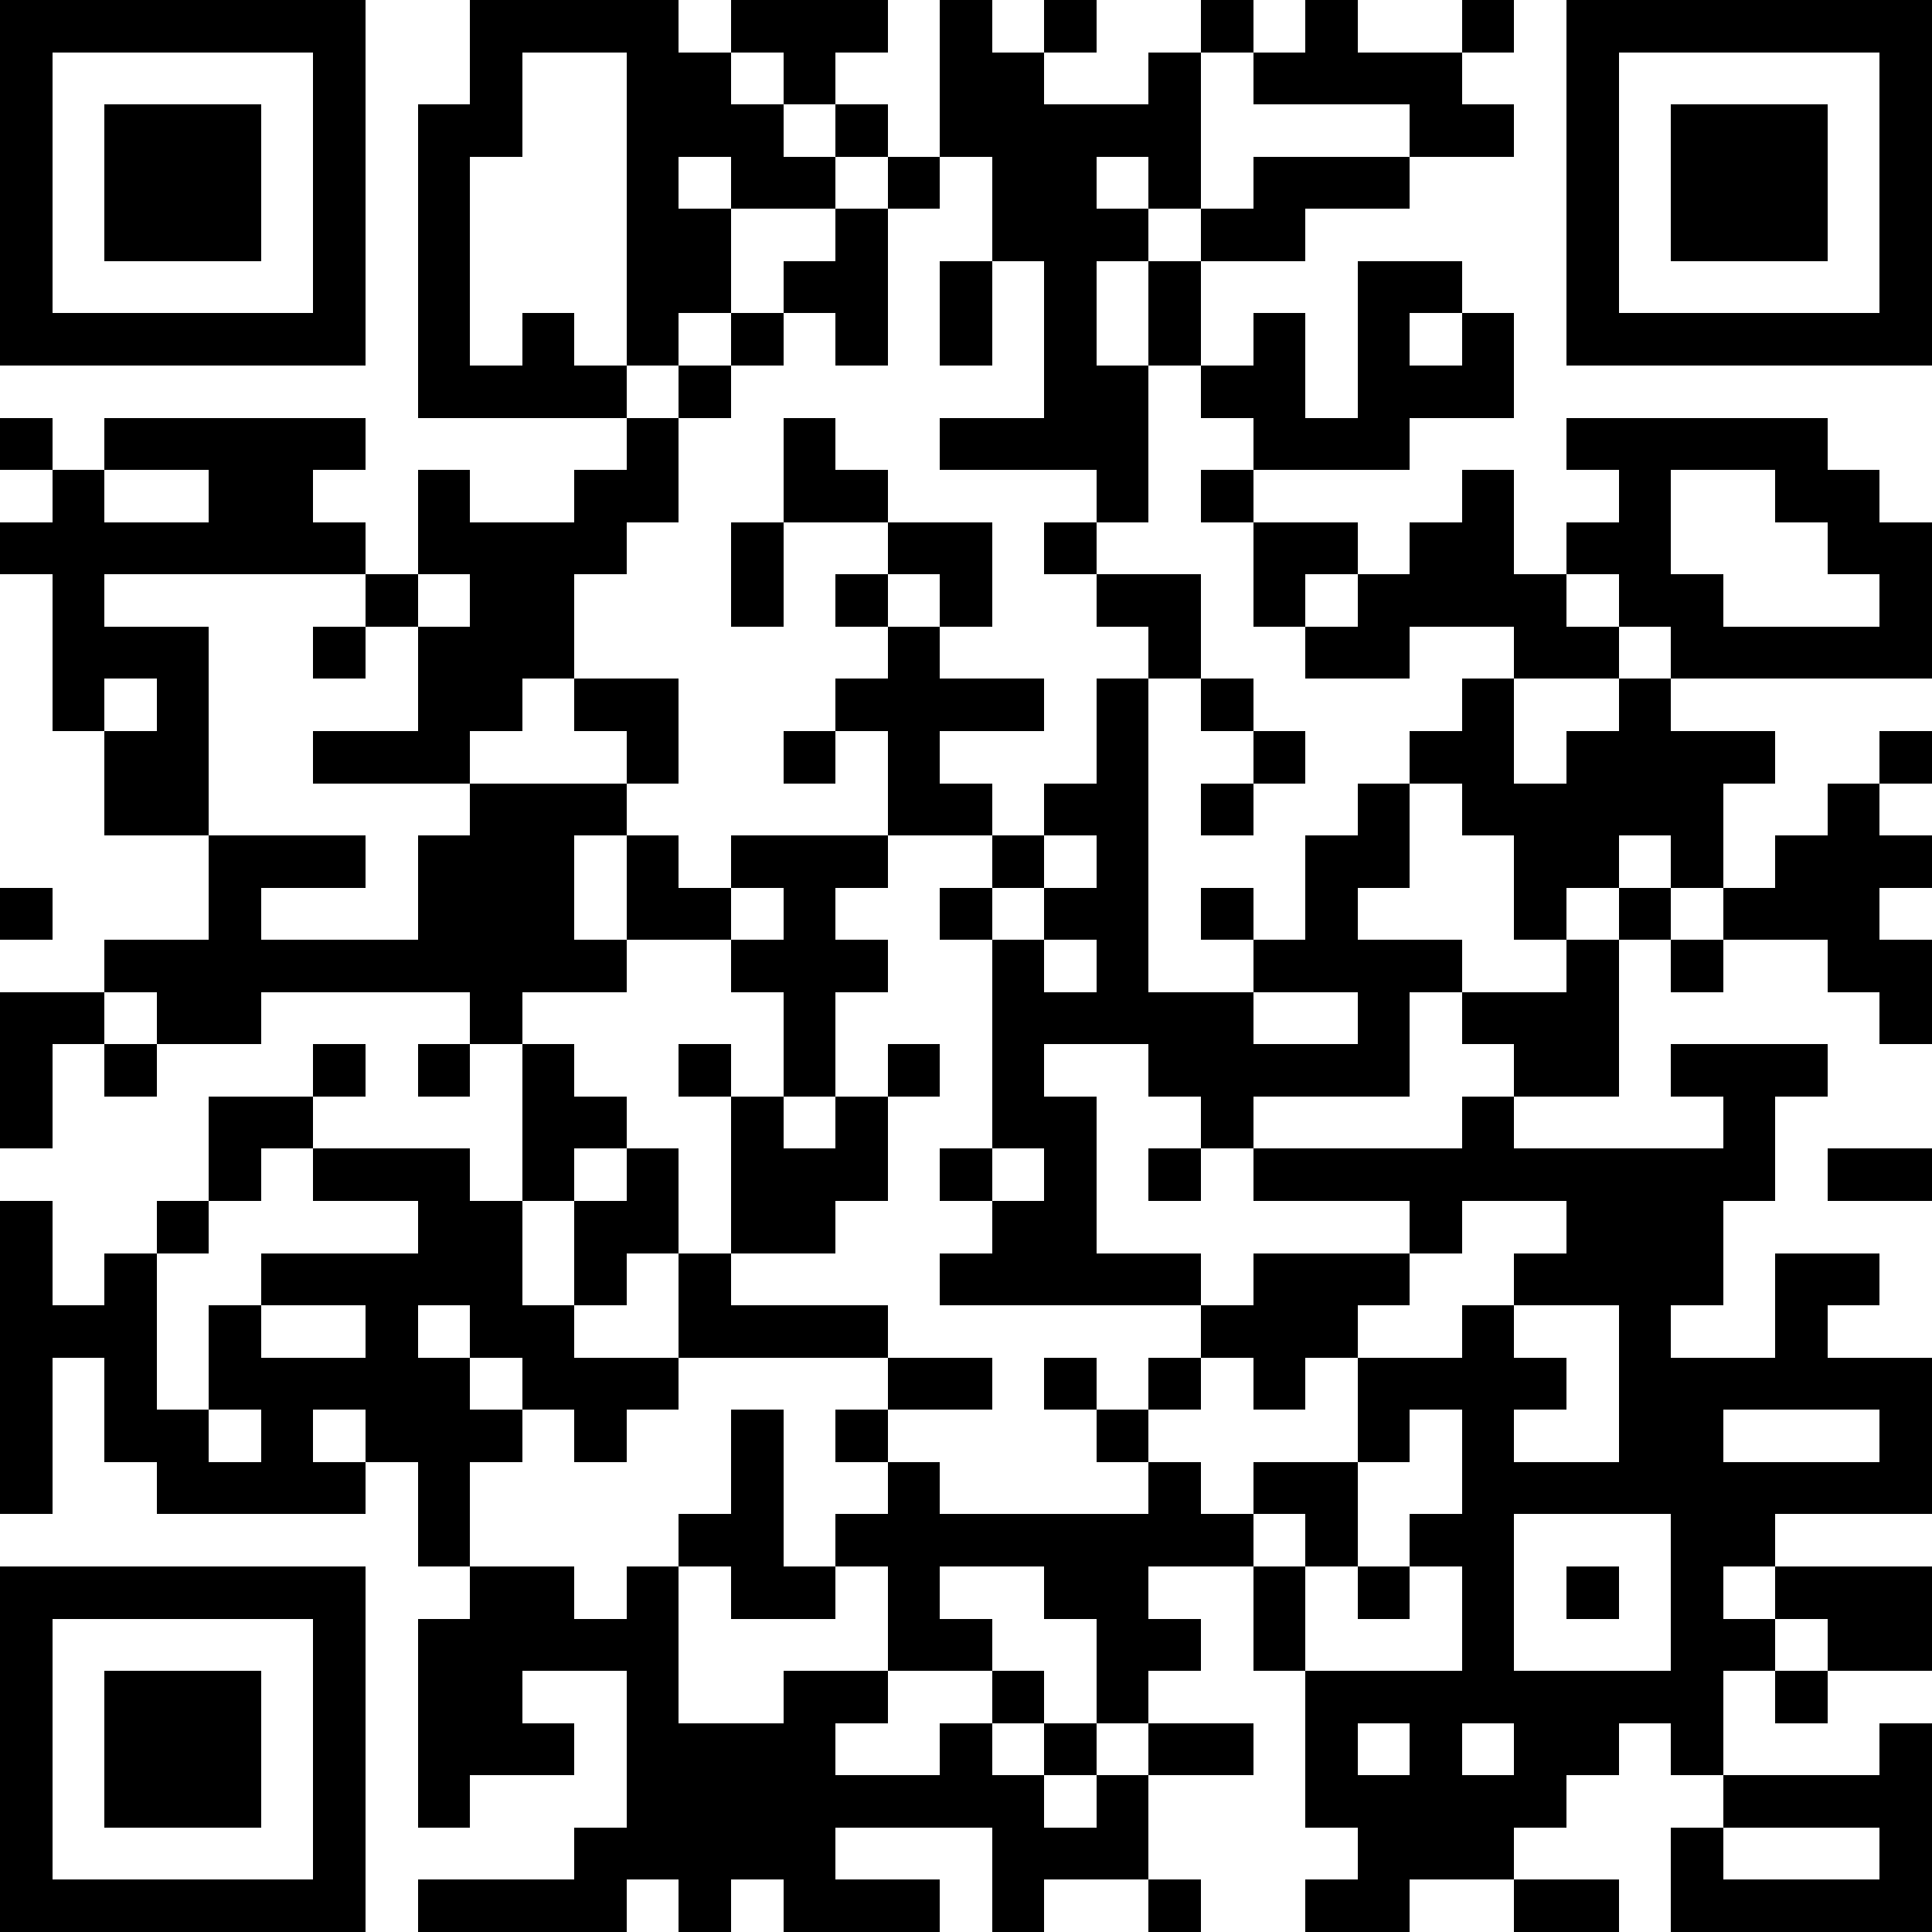
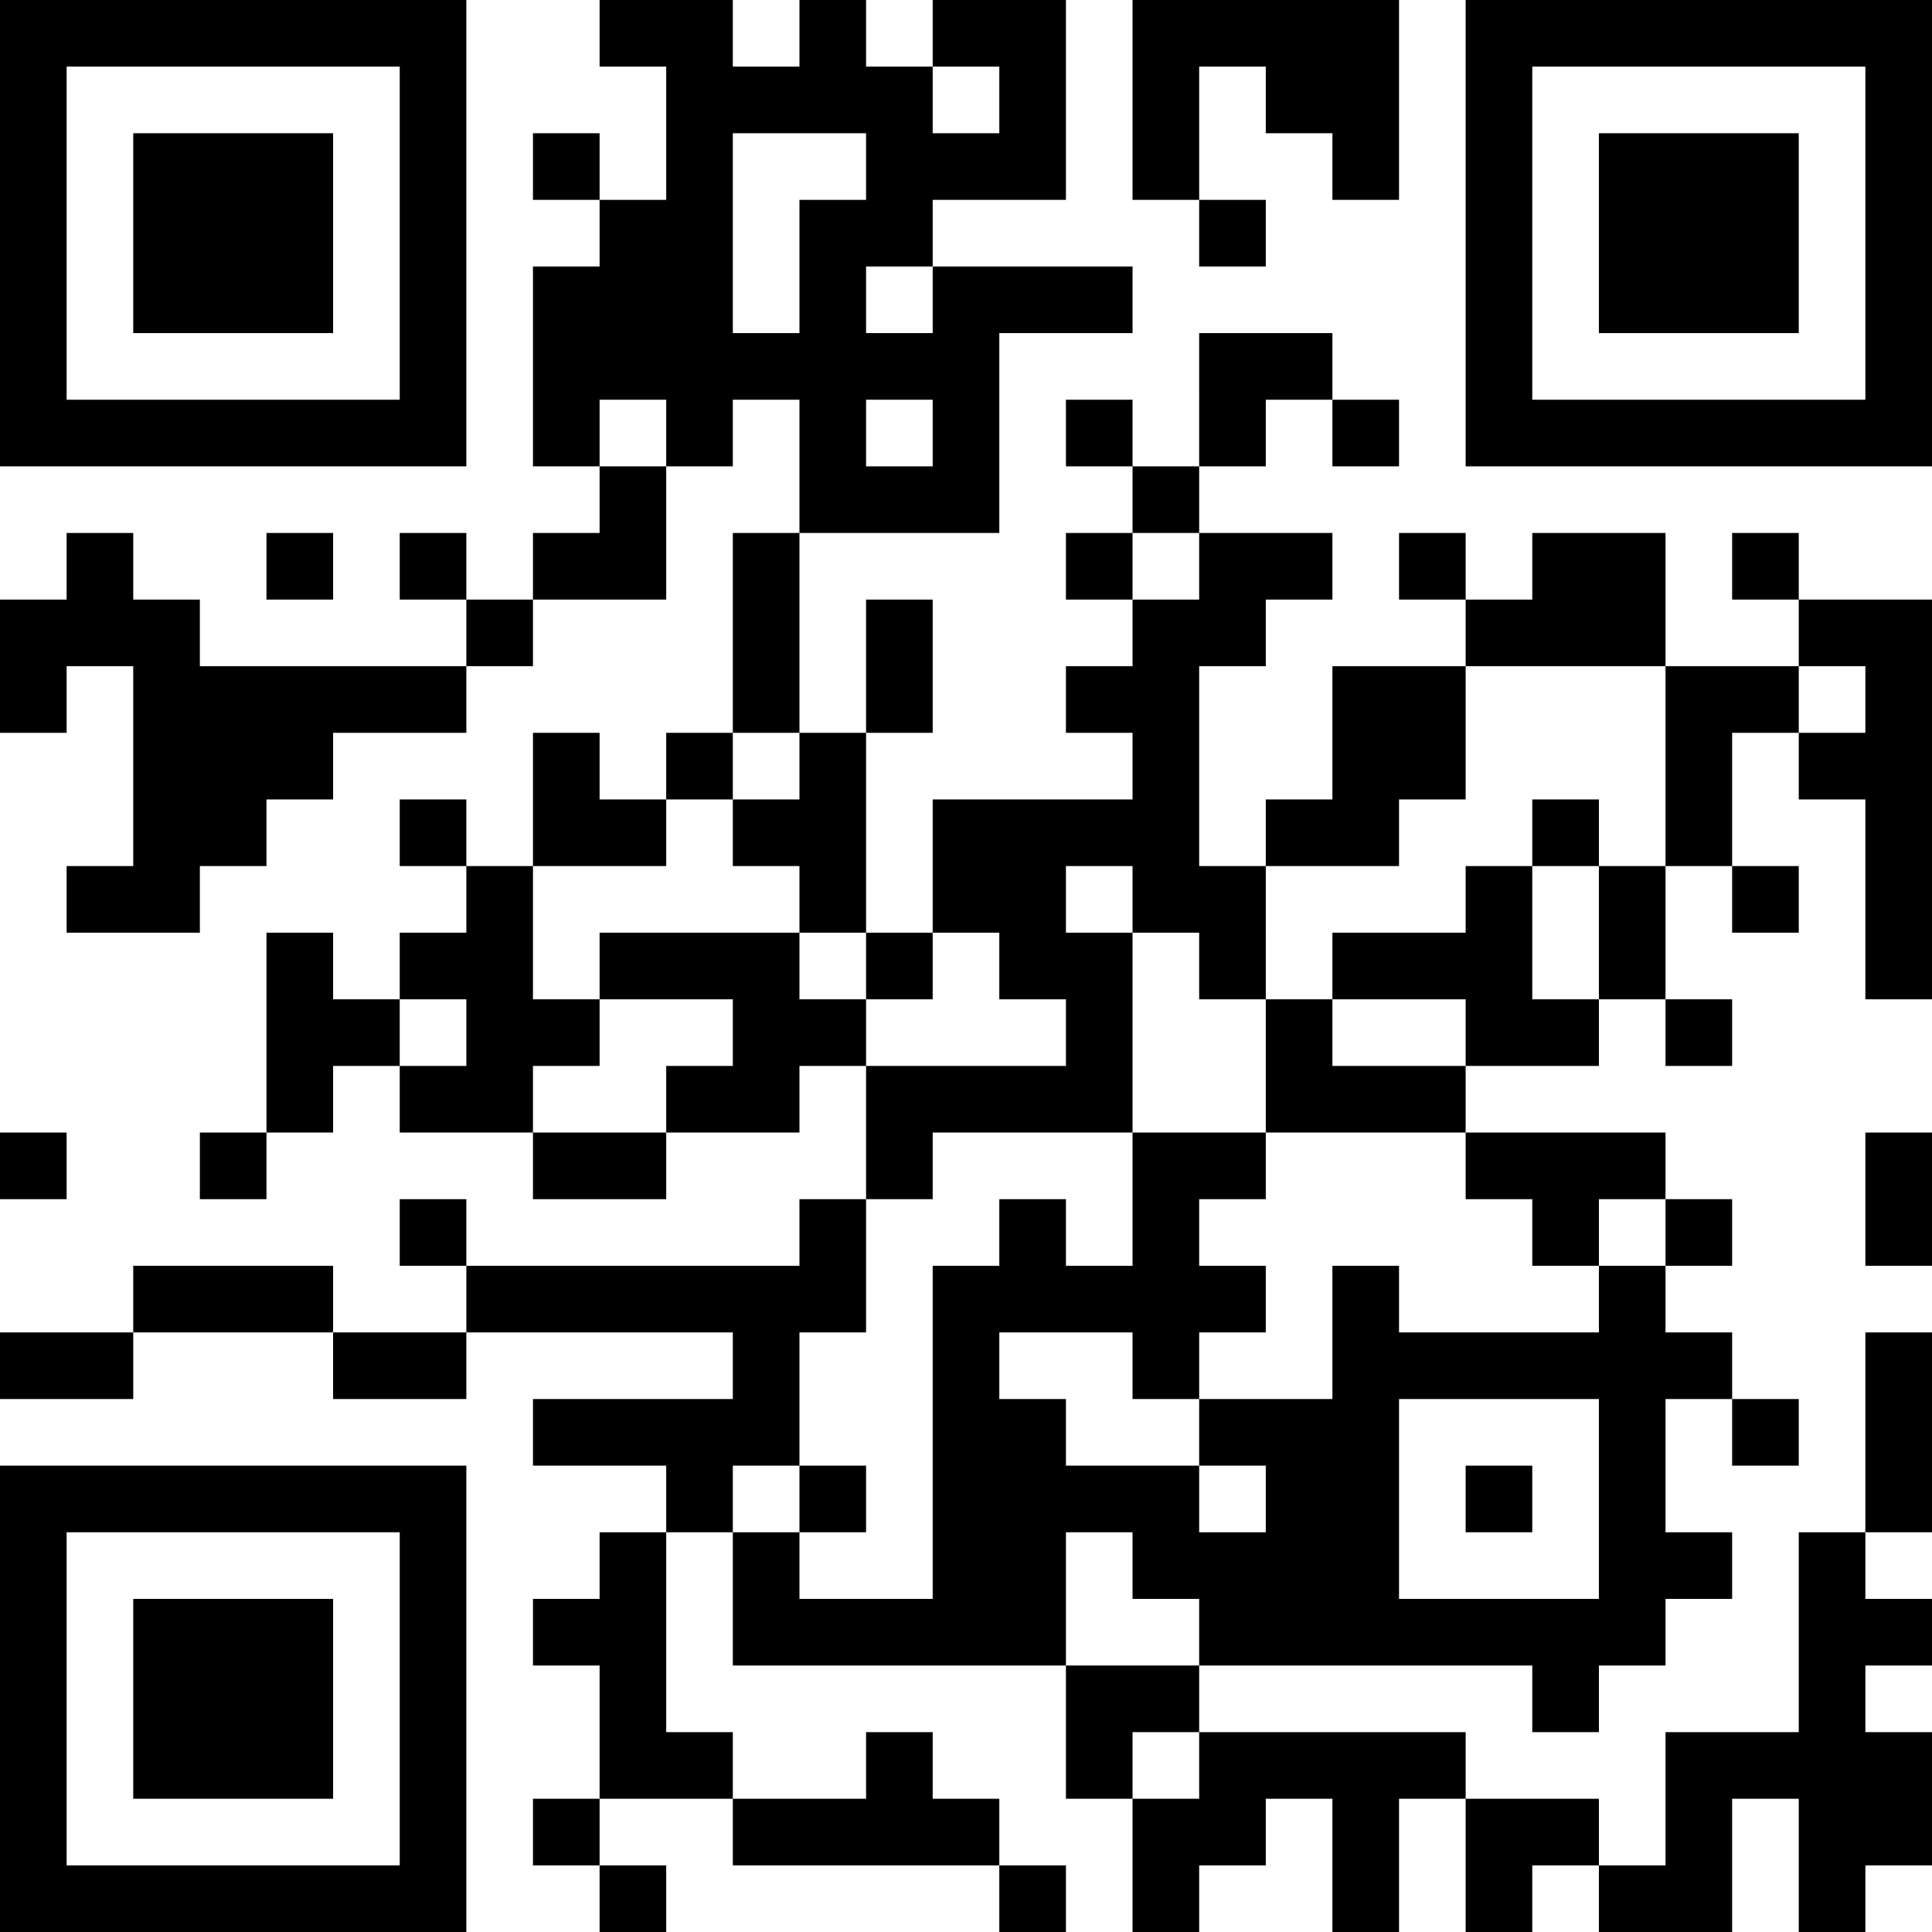
- <svg xmlns="http://www.w3.org/2000/svg" viewBox="0 0 37 37" shape-rendering="crispEdges" class="segno">
-   <path class="qrline" stroke="#000" d="M0 0.5h7m2 0h4m1 0h3m1 0h1m1 0h1m2 0h1m1 0h1m2 0h1m1 0h7m-37 1h1m5 0h1m2 0h1m2 0h2m1 0h1m2 0h2m2 0h1m1 0h4m2 0h1m5 0h1m-37 1h1m1 0h3m1 0h1m1 0h2m2 0h3m1 0h1m1 0h5m4 0h2m1 0h1m1 0h3m1 0h1m-37 1h1m1 0h3m1 0h1m1 0h1m3 0h1m1 0h2m1 0h1m1 0h2m1 0h1m1 0h3m3 0h1m1 0h3m1 0h1m-37 1h1m1 0h3m1 0h1m1 0h1m3 0h2m2 0h1m2 0h3m1 0h2m5 0h1m1 0h3m1 0h1m-37 1h1m5 0h1m1 0h1m3 0h2m1 0h2m1 0h1m1 0h1m1 0h1m3 0h2m2 0h1m5 0h1m-37 1h7m1 0h1m1 0h1m1 0h1m1 0h1m1 0h1m1 0h1m1 0h1m1 0h1m1 0h1m1 0h1m1 0h1m1 0h7m-29 1h4m1 0h1m6 0h2m1 0h2m1 0h3m-29 1h1m1 0h5m5 0h1m2 0h1m2 0h4m2 0h3m3 0h5m-34 1h1m2 0h2m2 0h1m2 0h2m2 0h2m4 0h1m1 0h1m4 0h1m2 0h1m2 0h2m-36 1h7m1 0h4m2 0h1m2 0h2m1 0h1m3 0h2m1 0h2m1 0h2m3 0h2m-36 1h1m5 0h1m1 0h2m3 0h1m1 0h1m1 0h1m2 0h2m1 0h1m1 0h4m1 0h2m3 0h1m-36 1h3m2 0h1m1 0h3m6 0h1m4 0h1m2 0h2m2 0h2m1 0h5m-36 1h1m1 0h1m4 0h2m1 0h2m3 0h4m1 0h1m1 0h1m4 0h1m2 0h1m-30 1h2m2 0h3m3 0h1m2 0h1m1 0h1m3 0h1m2 0h1m2 0h2m1 0h4m2 0h1m-35 1h2m5 0h3m5 0h2m1 0h2m1 0h1m2 0h1m1 0h5m2 0h1m-32 1h3m1 0h3m1 0h1m1 0h3m2 0h1m1 0h1m3 0h2m2 0h2m1 0h1m1 0h3m-37 1h1m3 0h1m3 0h3m1 0h2m1 0h1m2 0h1m1 0h2m1 0h1m1 0h1m3 0h1m1 0h1m1 0h3m-34 1h10m2 0h3m2 0h1m1 0h1m2 0h4m2 0h1m1 0h1m2 0h2m-37 1h2m1 0h2m4 0h1m5 0h1m3 0h5m2 0h1m1 0h3m5 0h1m-37 1h1m1 0h1m3 0h1m1 0h1m1 0h1m2 0h1m1 0h1m1 0h1m1 0h1m2 0h5m2 0h2m1 0h3m-35 1h1m3 0h2m4 0h2m2 0h1m1 0h1m2 0h2m2 0h1m4 0h1m4 0h1m-30 1h1m1 0h3m1 0h1m1 0h1m1 0h3m1 0h1m1 0h1m1 0h1m1 0h10m1 0h2m-37 1h1m2 0h1m4 0h2m1 0h2m1 0h2m3 0h2m6 0h1m2 0h3m-33 1h1m1 0h1m2 0h5m1 0h1m1 0h1m4 0h5m1 0h3m2 0h4m1 0h2m-36 1h3m1 0h1m2 0h1m1 0h2m2 0h4m6 0h3m2 0h1m2 0h1m2 0h1m-35 1h1m1 0h1m1 0h5m1 0h3m4 0h2m1 0h1m1 0h1m1 0h1m1 0h4m1 0h6m-37 1h1m1 0h2m1 0h1m1 0h3m1 0h1m2 0h1m1 0h1m4 0h1m4 0h1m1 0h1m2 0h2m3 0h1m-37 1h1m2 0h4m1 0h1m5 0h1m2 0h1m4 0h1m1 0h2m2 0h9m-29 1h1m4 0h2m1 0h8m1 0h1m1 0h2m3 0h2m-34 1h7m2 0h2m1 0h1m1 0h2m1 0h1m2 0h2m2 0h1m1 0h1m1 0h1m1 0h1m1 0h1m1 0h3m-37 1h1m5 0h1m1 0h5m4 0h2m2 0h2m1 0h1m3 0h1m3 0h2m1 0h2m-37 1h1m1 0h3m1 0h1m1 0h2m2 0h1m2 0h2m2 0h1m1 0h1m3 0h8m1 0h1m-35 1h1m1 0h3m1 0h1m1 0h3m1 0h4m2 0h1m1 0h1m1 0h2m1 0h1m1 0h1m1 0h2m1 0h1m3 0h1m-37 1h1m1 0h3m1 0h1m1 0h1m3 0h8m1 0h1m3 0h5m3 0h4m-37 1h1m5 0h1m4 0h5m3 0h3m4 0h3m3 0h1m3 0h1m-37 1h7m1 0h4m1 0h1m1 0h3m1 0h1m2 0h1m2 0h2m2 0h2m1 0h5" />
+ <svg xmlns="http://www.w3.org/2000/svg" viewBox="0 0 29 29" class="segno">
+   <path class="qrline" stroke="#000" d="M0 0.5h7m2 0h2m1 0h1m1 0h2m1 0h4m1 0h7m-29 1h1m5 0h1m3 0h4m1 0h1m1 0h1m1 0h2m1 0h1m5 0h1m-29 1h1m1 0h3m1 0h1m1 0h1m1 0h1m2 0h3m1 0h1m2 0h1m1 0h1m1 0h3m1 0h1m-29 1h1m1 0h3m1 0h1m2 0h2m1 0h2m4 0h1m3 0h1m1 0h3m1 0h1m-29 1h1m1 0h3m1 0h1m1 0h3m1 0h1m1 0h3m5 0h1m1 0h3m1 0h1m-29 1h1m5 0h1m1 0h7m3 0h2m2 0h1m5 0h1m-29 1h7m1 0h1m1 0h1m1 0h1m1 0h1m1 0h1m1 0h1m1 0h1m1 0h7m-20 1h1m2 0h3m2 0h1m-17 1h1m2 0h1m1 0h1m1 0h2m1 0h1m4 0h1m1 0h2m1 0h1m1 0h2m1 0h1m-27 1h3m4 0h1m3 0h1m1 0h1m3 0h2m3 0h3m2 0h2m-29 1h1m1 0h5m4 0h1m1 0h1m2 0h2m2 0h2m3 0h2m1 0h1m-27 1h3m3 0h1m1 0h1m1 0h1m4 0h1m2 0h2m3 0h1m1 0h2m-27 1h2m2 0h1m1 0h2m1 0h2m1 0h4m1 0h2m2 0h1m1 0h1m2 0h1m-28 1h2m4 0h1m4 0h1m1 0h2m1 0h2m3 0h1m1 0h1m1 0h1m1 0h1m-25 1h1m1 0h2m1 0h3m1 0h1m1 0h2m1 0h1m1 0h3m1 0h1m3 0h1m-25 1h2m1 0h2m2 0h2m3 0h1m2 0h1m2 0h2m1 0h1m-22 1h1m1 0h2m2 0h2m1 0h4m2 0h3m-22 1h1m2 0h1m4 0h2m3 0h1m3 0h2m3 0h3m3 0h1m-23 1h1m5 0h1m2 0h1m1 0h1m5 0h1m1 0h1m2 0h1m-27 1h3m2 0h6m1 0h5m1 0h1m3 0h1m-25 1h2m3 0h2m4 0h1m2 0h1m2 0h1m2 0h6m2 0h1m-21 1h4m2 0h2m2 0h3m3 0h1m1 0h1m1 0h1m-29 1h7m3 0h1m1 0h1m1 0h4m1 0h2m1 0h1m1 0h1m3 0h1m-29 1h1m5 0h1m2 0h1m1 0h1m2 0h2m1 0h4m3 0h2m1 0h1m-28 1h1m1 0h3m1 0h1m1 0h2m1 0h5m2 0h7m2 0h2m-29 1h1m1 0h3m1 0h1m2 0h1m6 0h2m5 0h1m3 0h1m-28 1h1m1 0h3m1 0h1m2 0h2m2 0h1m2 0h1m1 0h4m3 0h4m-29 1h1m5 0h1m1 0h1m2 0h4m2 0h2m1 0h1m1 0h2m1 0h1m1 0h2m-29 1h7m2 0h1m5 0h1m1 0h1m2 0h1m1 0h1m1 0h2m1 0h1" />
</svg>
